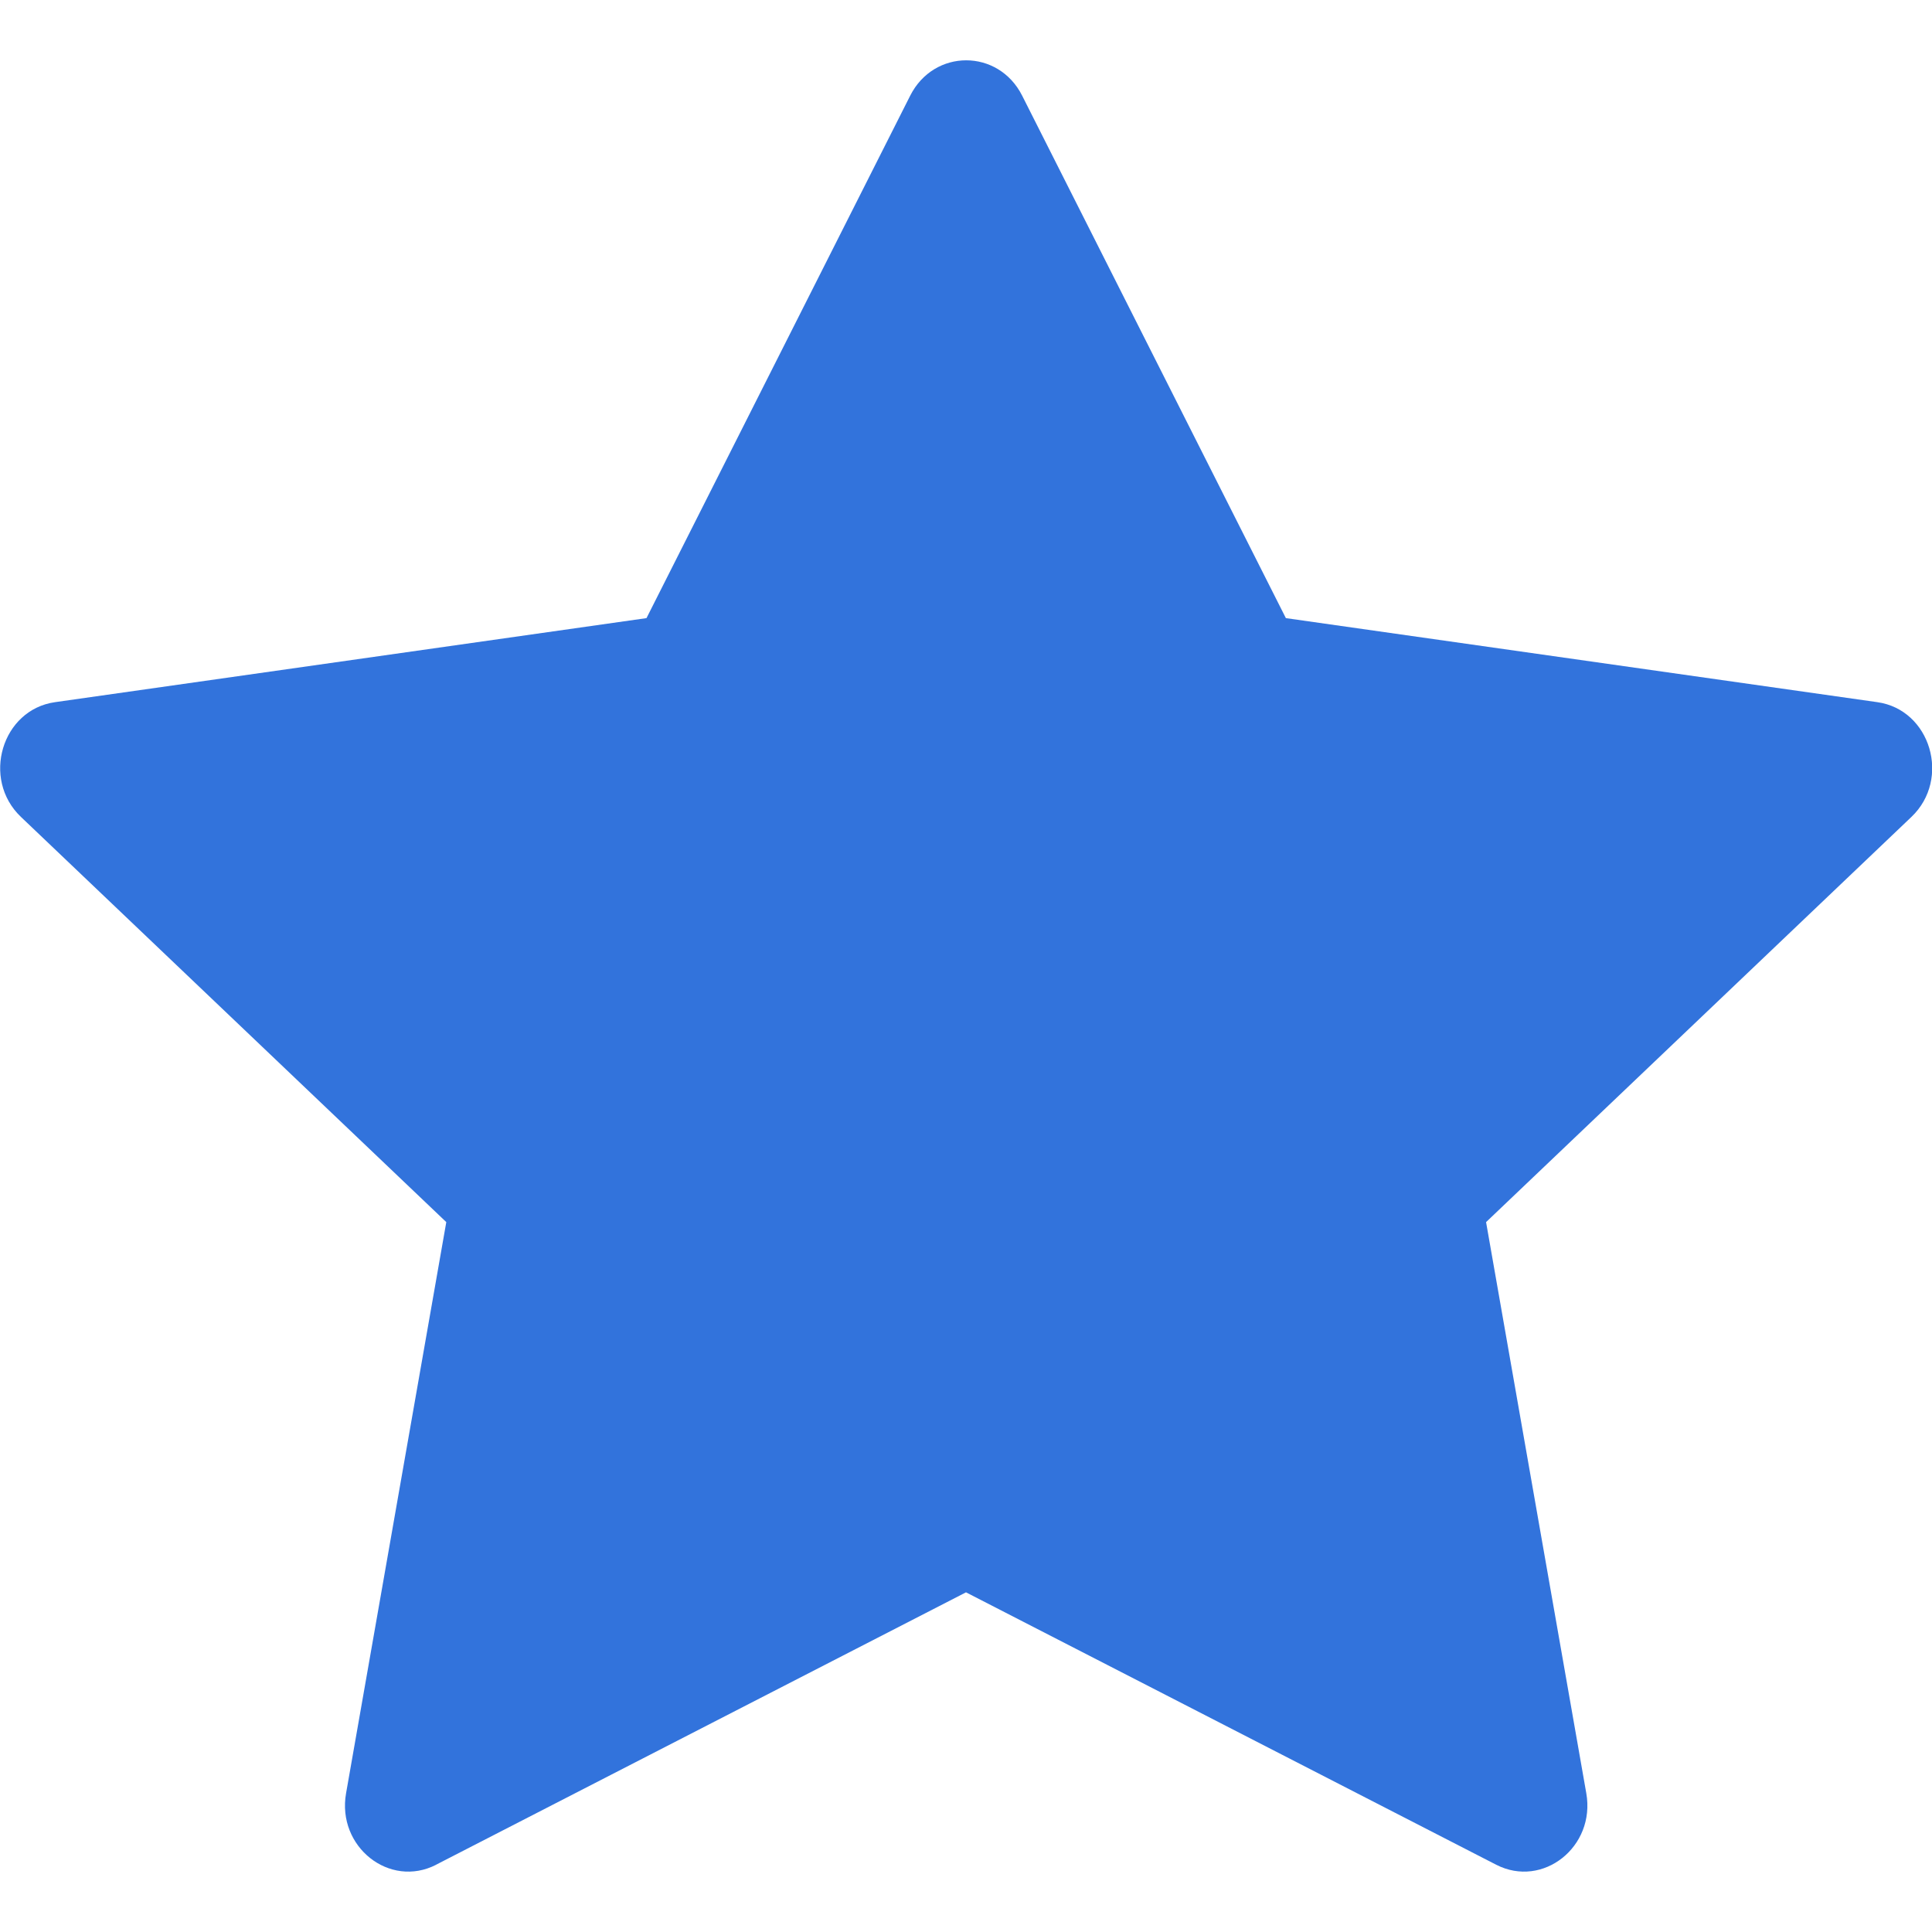
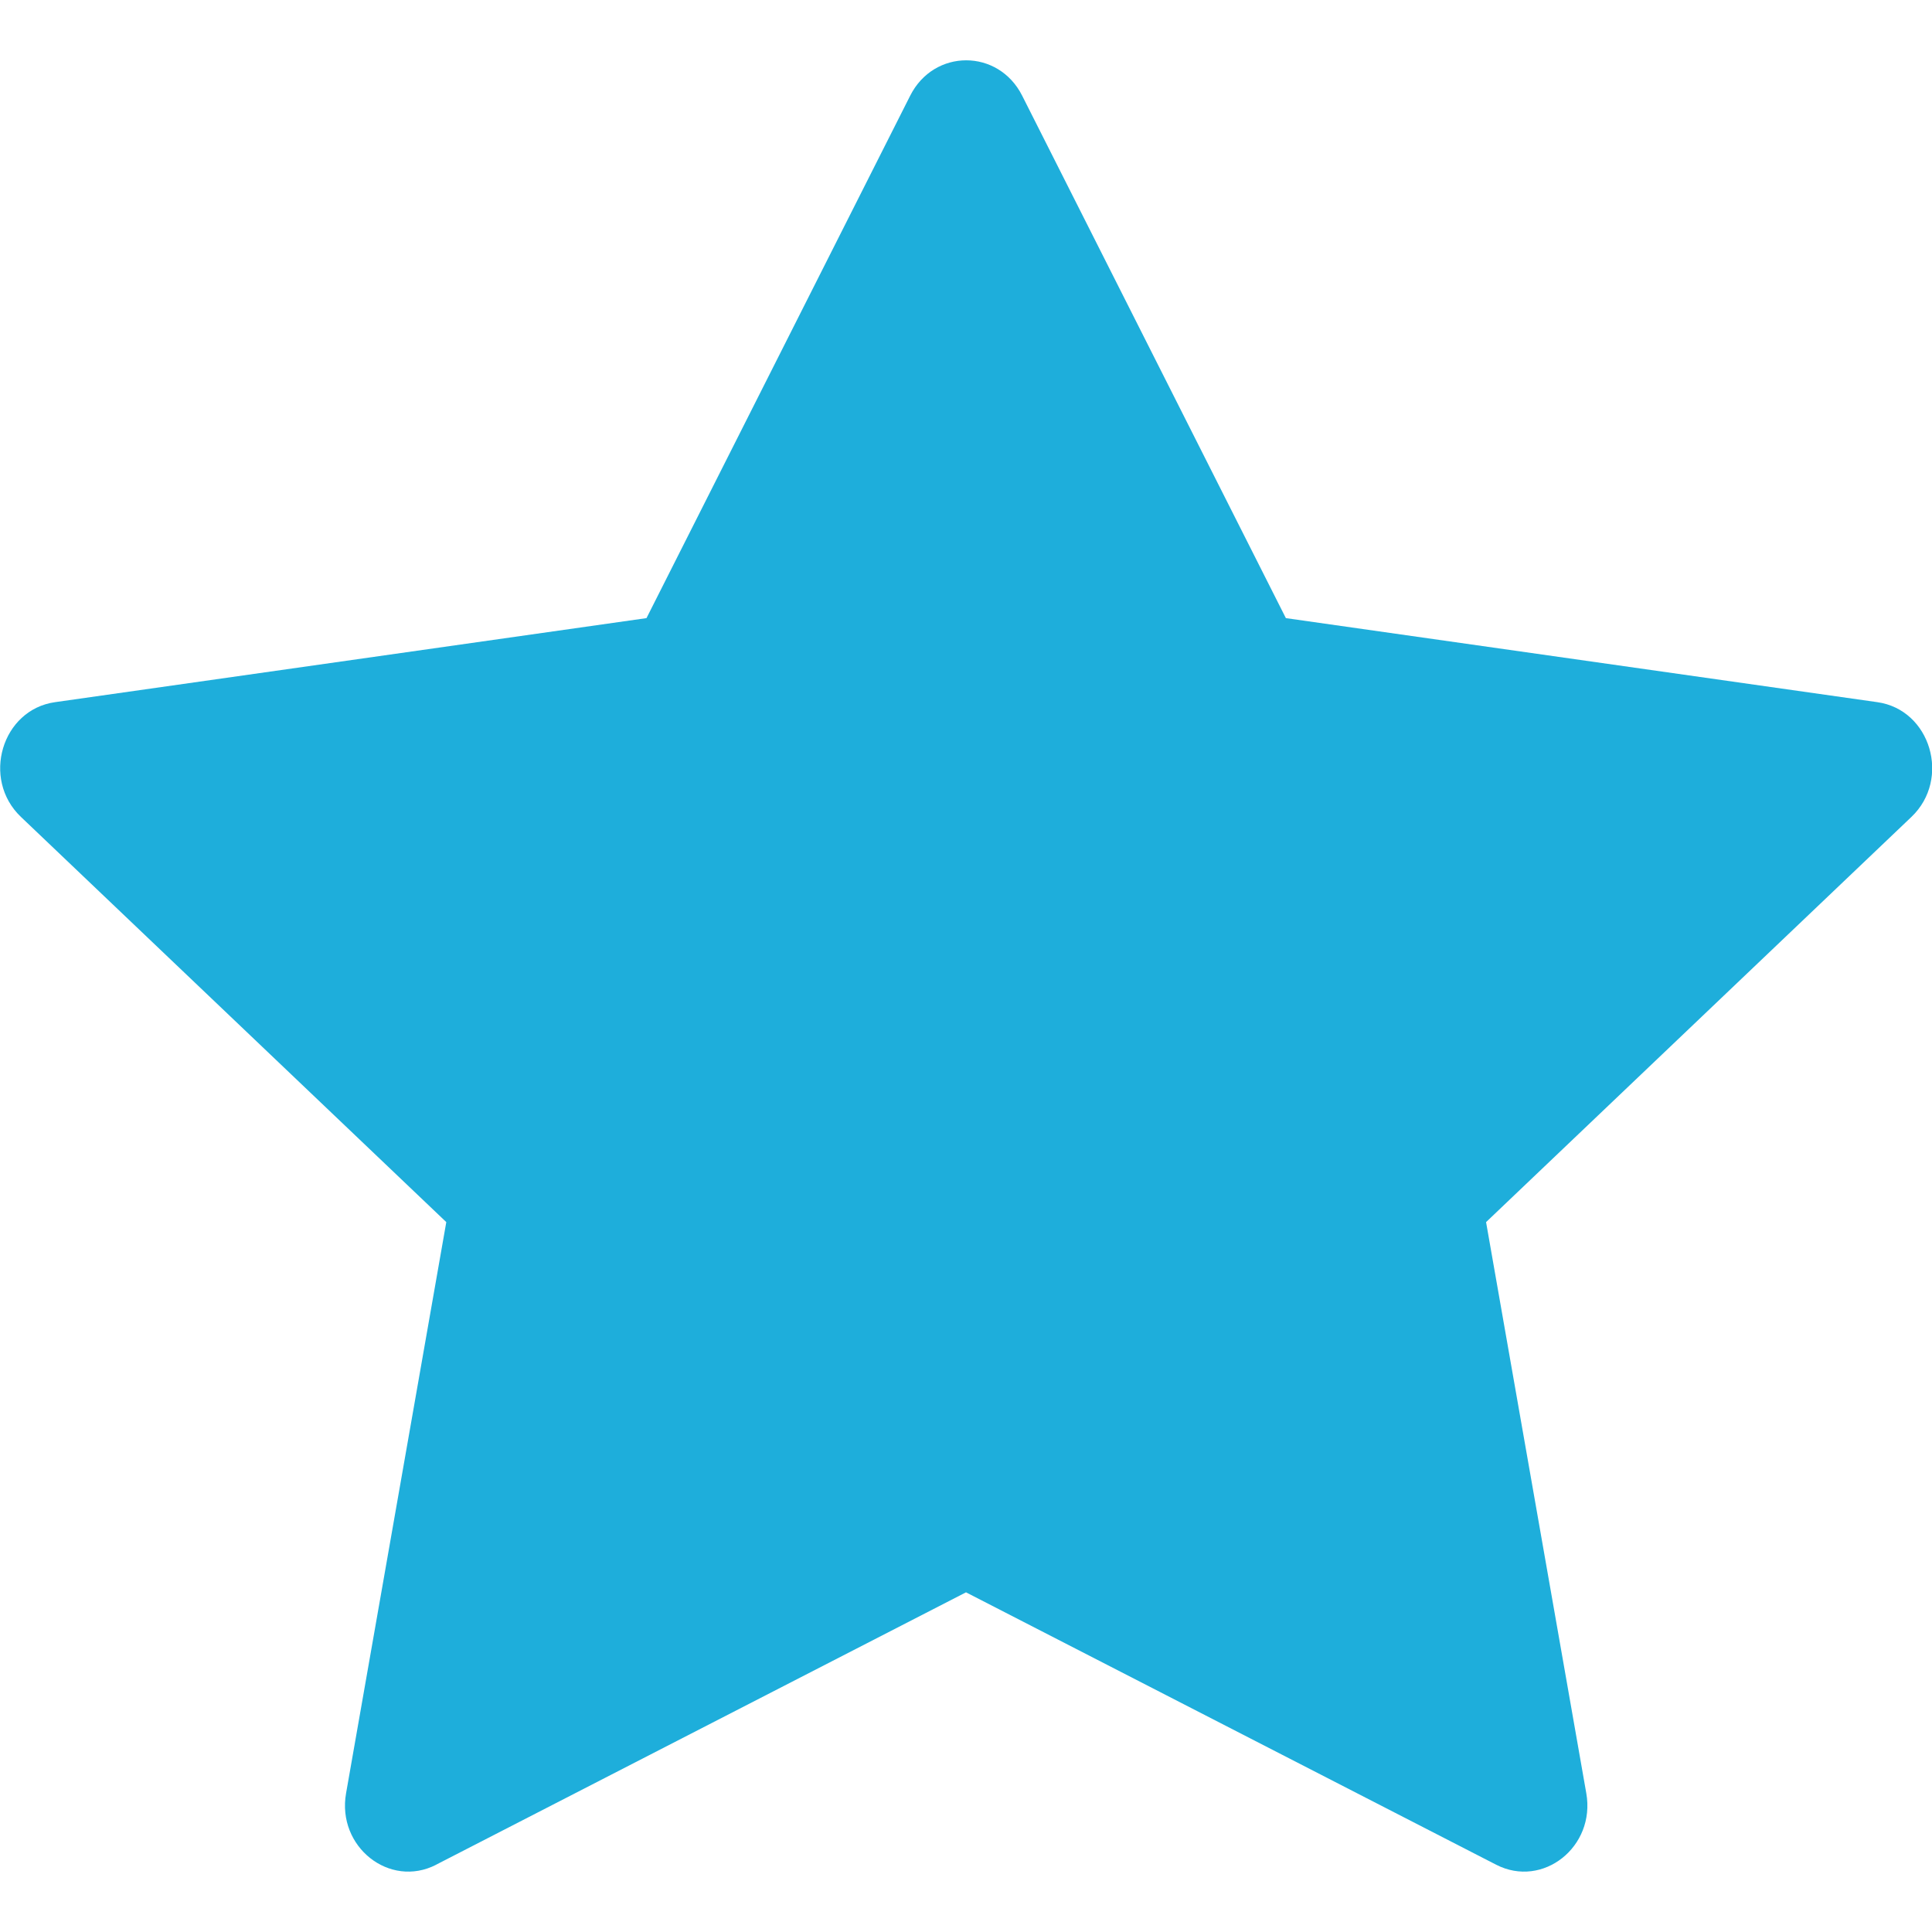
- <svg xmlns="http://www.w3.org/2000/svg" width="1em" height="1em" viewBox="0 0 16 16" class="bi bi-star-fill" fill="#3273dc">
+ <svg xmlns="http://www.w3.org/2000/svg" width="1em" height="1em" viewBox="0 0 16 16" class="bi bi-star-fill" fill="#1EAEDB">
  <path d="M3.612 15.443c-.386.198-.824-.149-.746-.592l.83-4.73L.173 6.765c-.329-.314-.158-.888.283-.95l4.898-.696L7.538.792c.197-.39.73-.39.927 0l2.184 4.327 4.898.696c.441.062.612.636.283.95l-3.523 3.356.83 4.73c.078.443-.36.79-.746.592L8 13.187l-4.389 2.256z" />
</svg>
